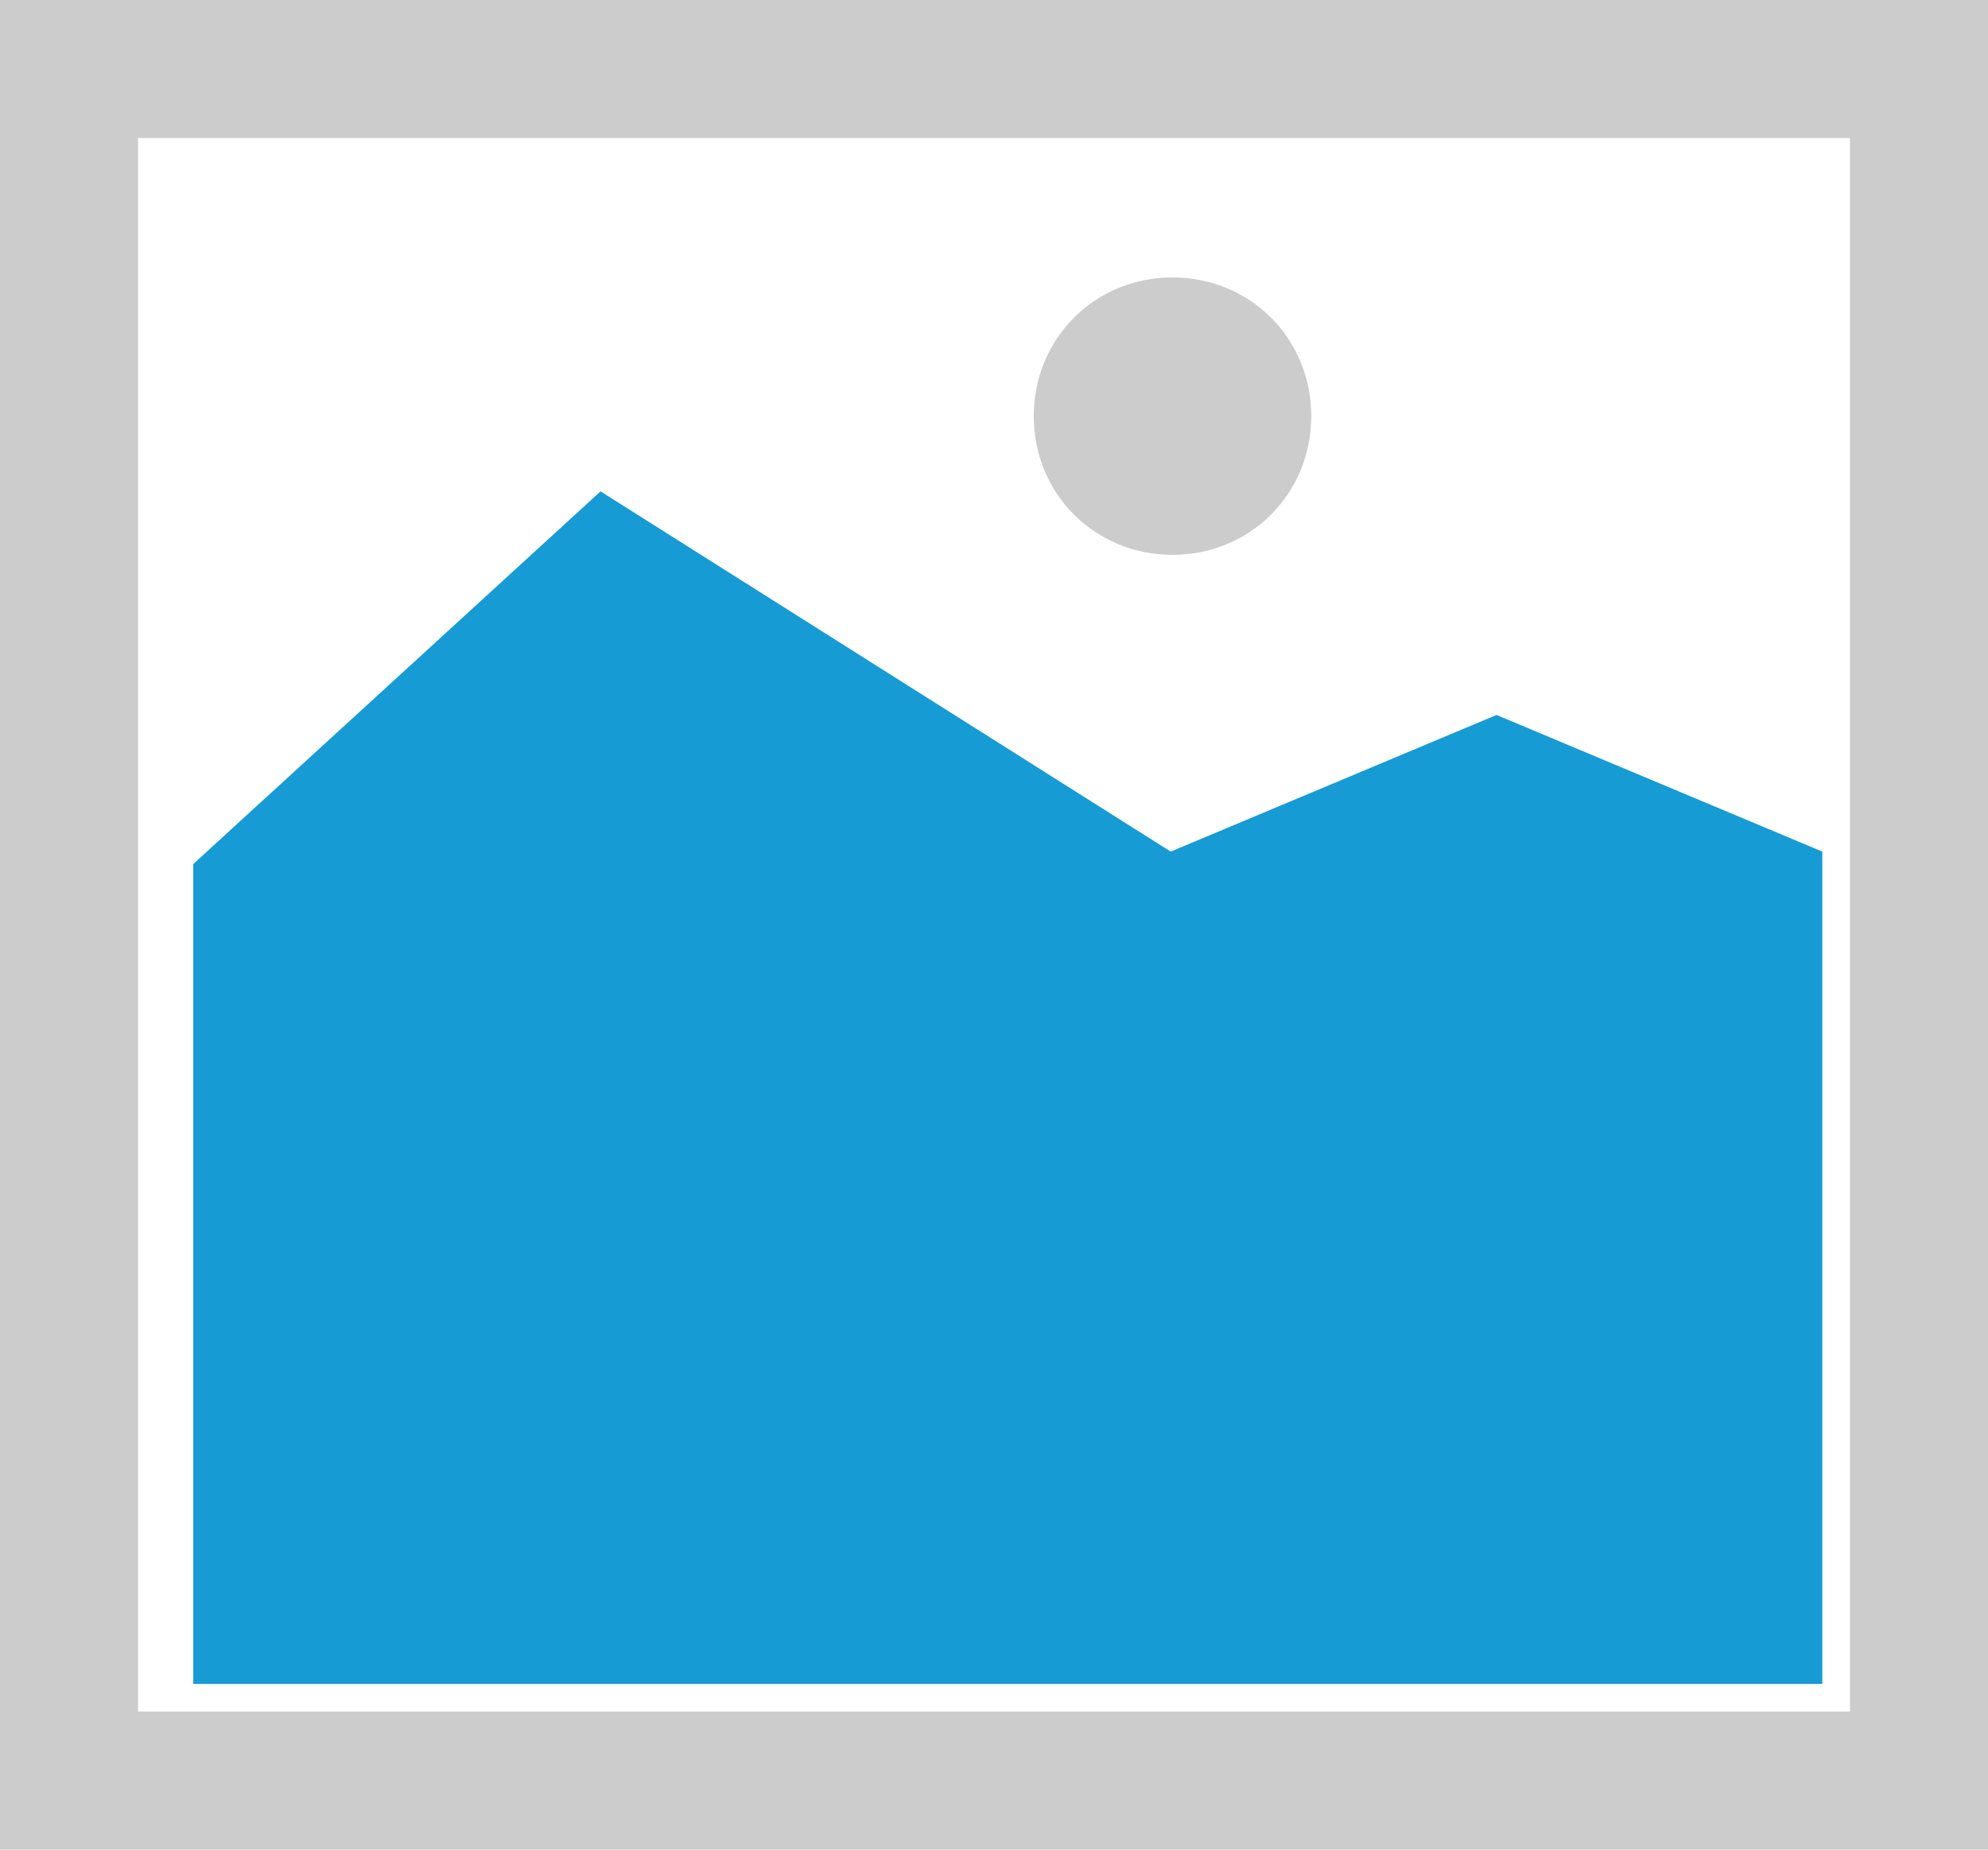
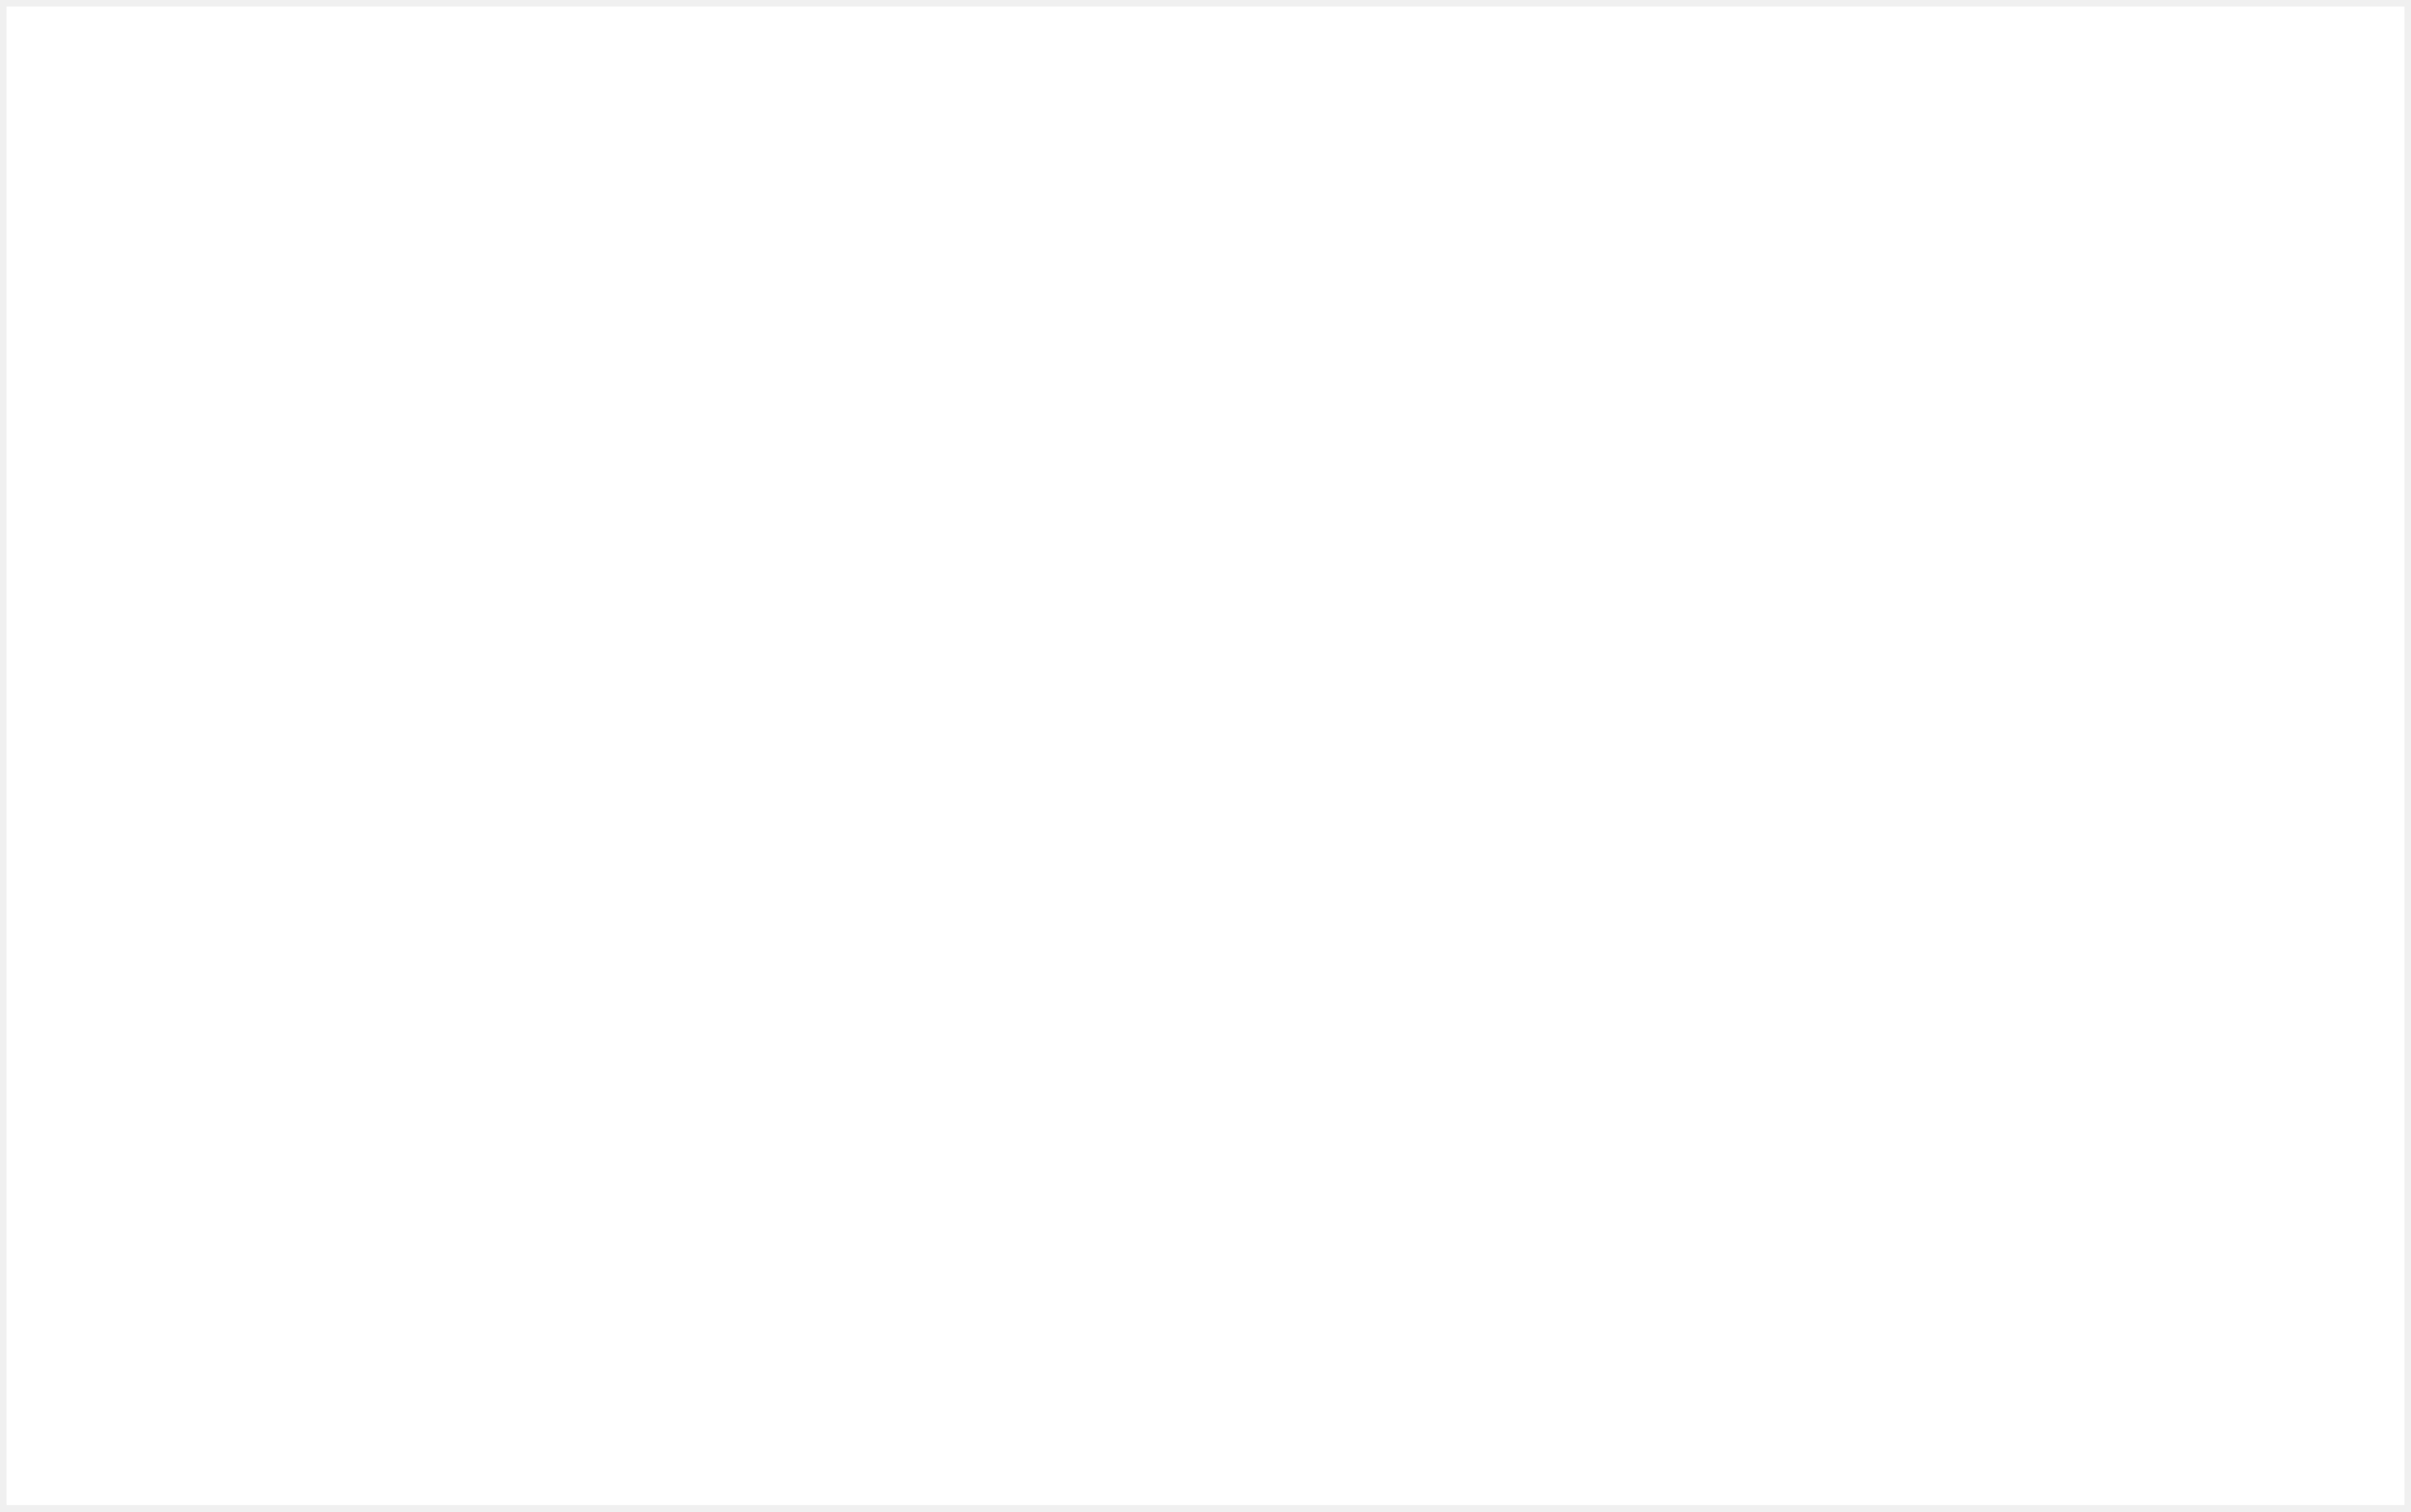
- <svg xmlns="http://www.w3.org/2000/svg" version="1.1" width="72px" height="67px">
-   <g transform="matrix(1 0 0 1 -1140 -409 )">
-     <path d="M 1140 409  L 1212 409  L 1212 476  L 1140 476  L 1140 409  " fill-rule="nonzero" fill="#cccccc" stroke="none" />
-     <path d="M 1145 414  L 1207 414  L 1207 471  L 1145 471  L 1145 414  " fill-rule="nonzero" fill="#ffffff" stroke="none" />
-     <path d="M 1182.465 429.1  C 1179.651 429.1  1177.44 426.889  1177.44 424.075  C 1177.44 421.261  1179.651 419.05  1182.465 419.05  C 1185.279 419.05  1187.49 421.261  1187.49 424.075  C 1187.49 426.889  1185.279 429.1  1182.465 429.1  " fill-rule="nonzero" fill="#cccccc" stroke="none" />
-     <path d="M 1147 470  L 1147 440.3  L 1161.75 426.8  L 1182.4 439.85  L 1194.2 434.9  L 1206 439.85  L 1206 470  L 1147 470  " fill-rule="nonzero" fill="#169bd5" stroke="none" />
+ <svg xmlns="http://www.w3.org/2000/svg" version="1.1" width="370px" height="232px">
+   <g transform="matrix(1 0 0 1 -1124 -273 )">
+     <path d="M 1125 274  L 1493 274  L 1493 504  L 1125 504  L 1125 274  Z " fill-rule="nonzero" fill="#ffffff" stroke="none" />
  </g>
</svg>
